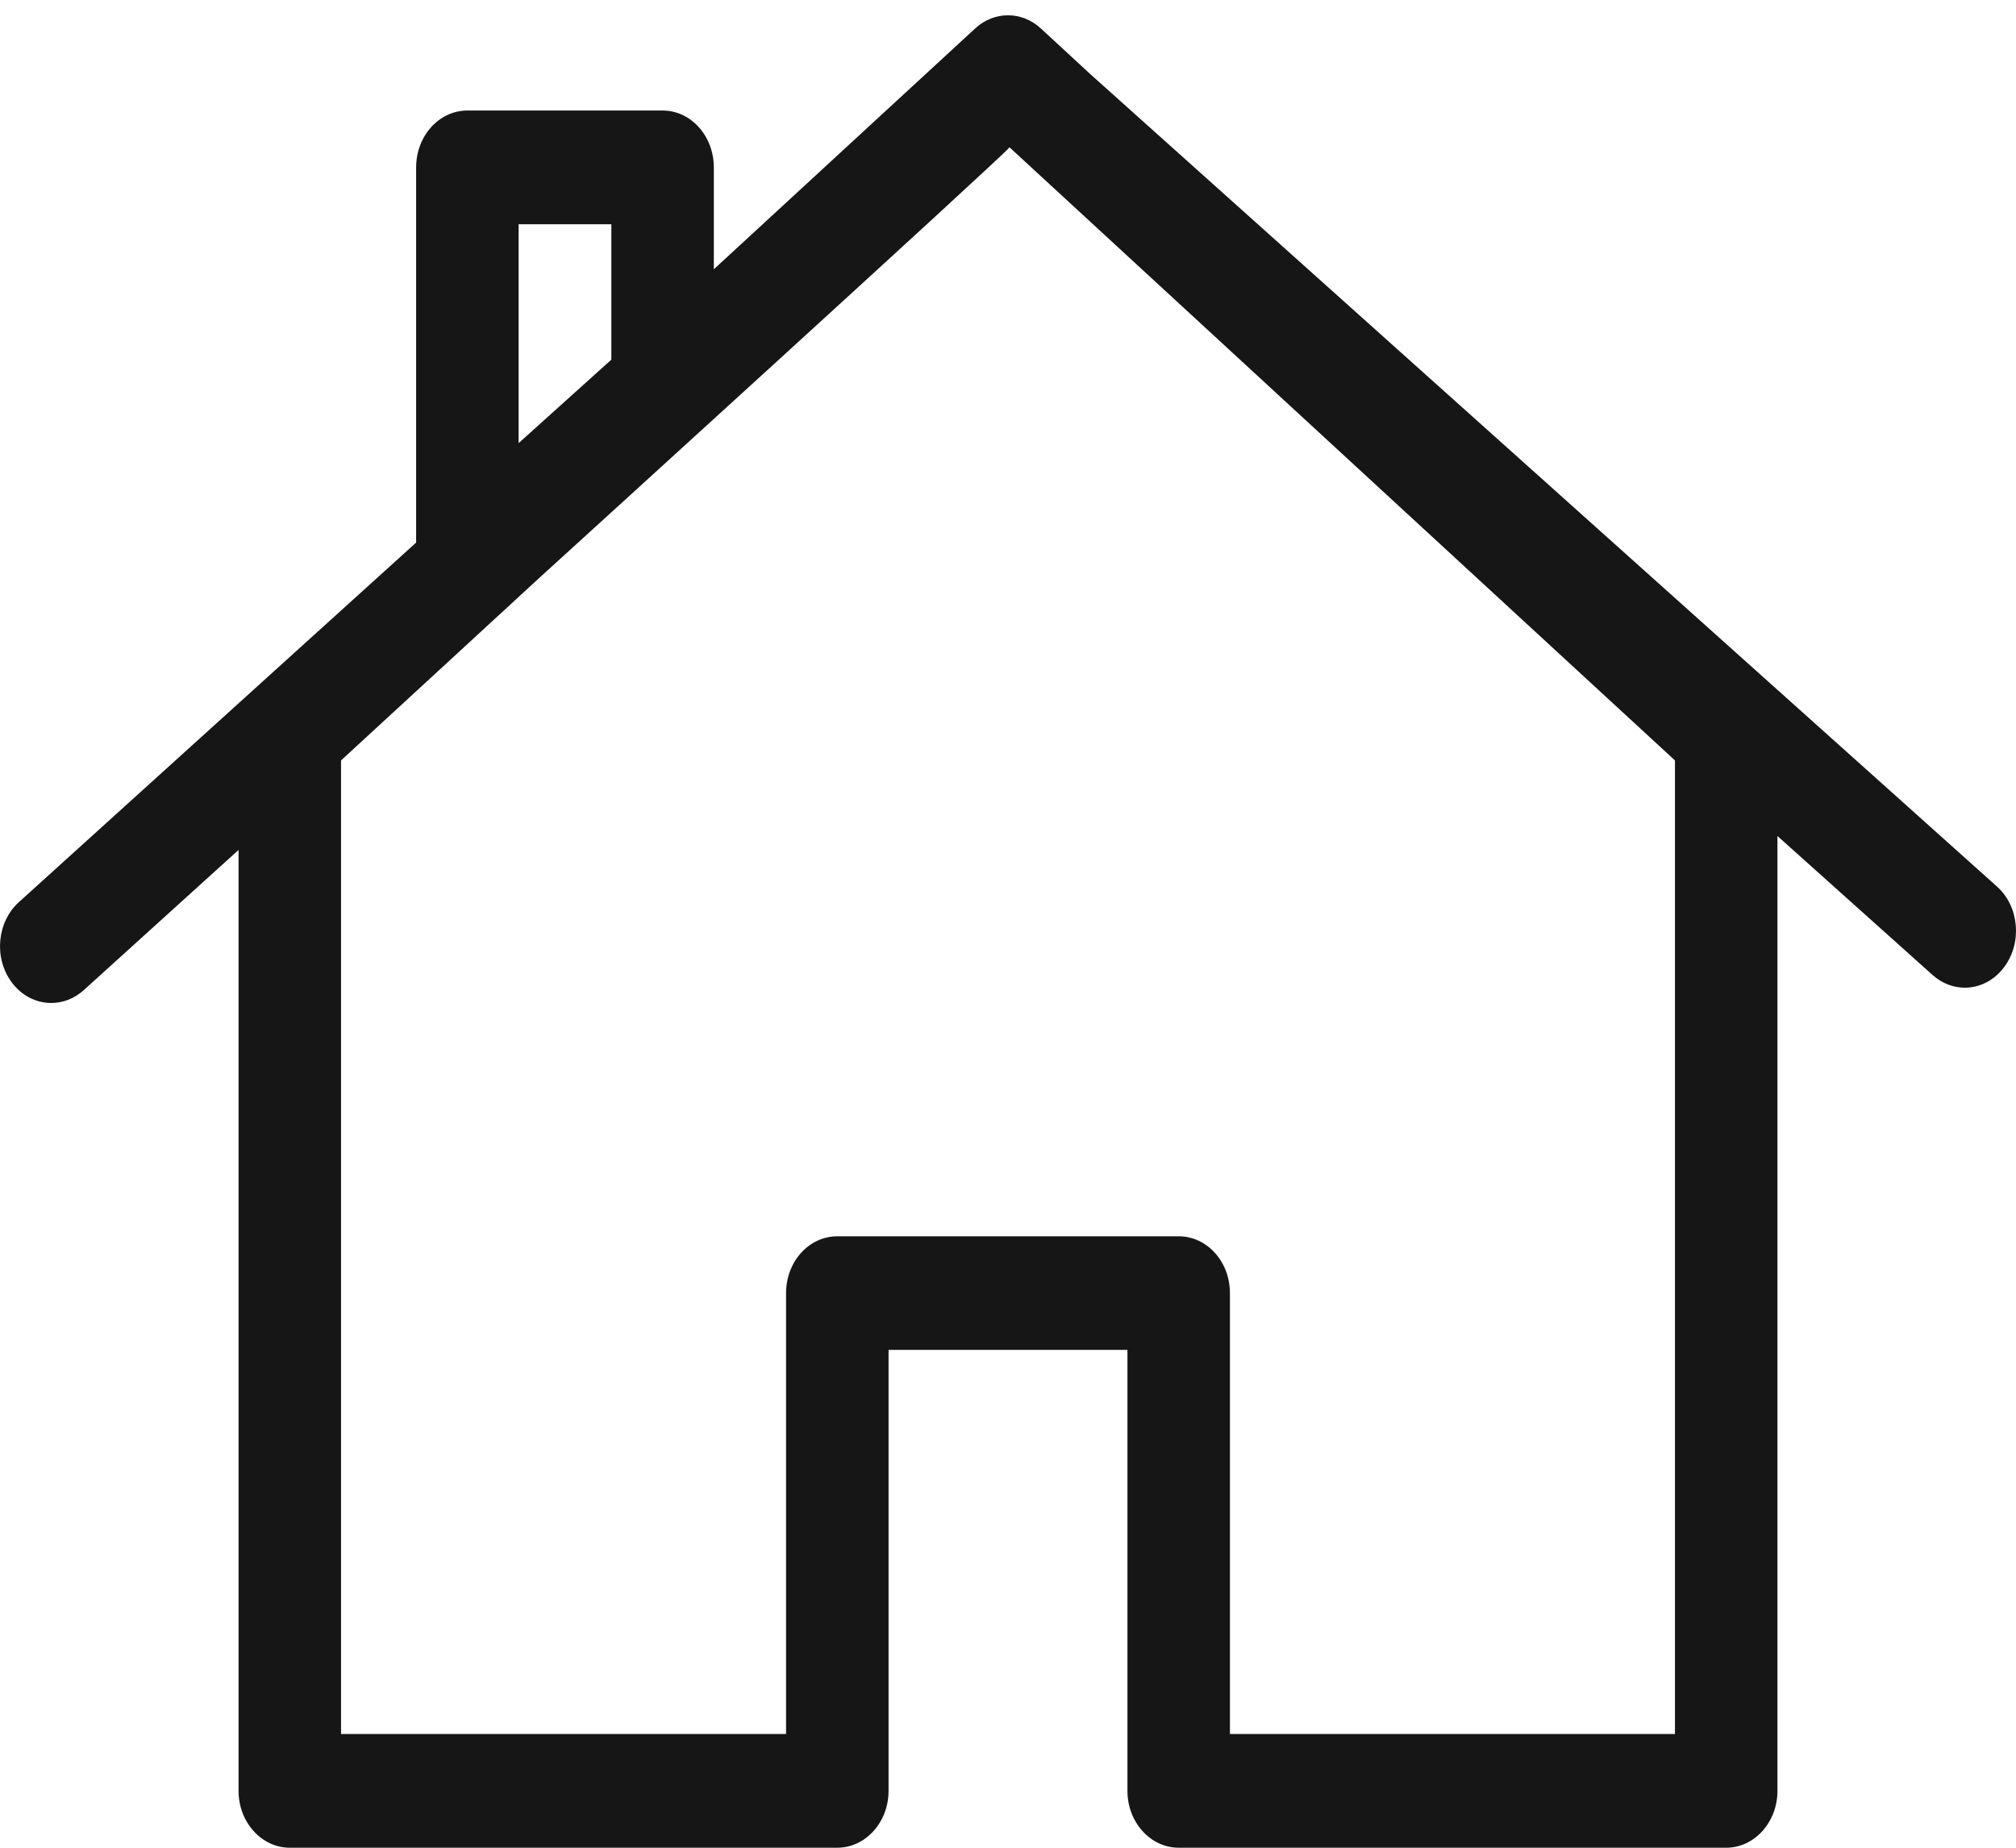
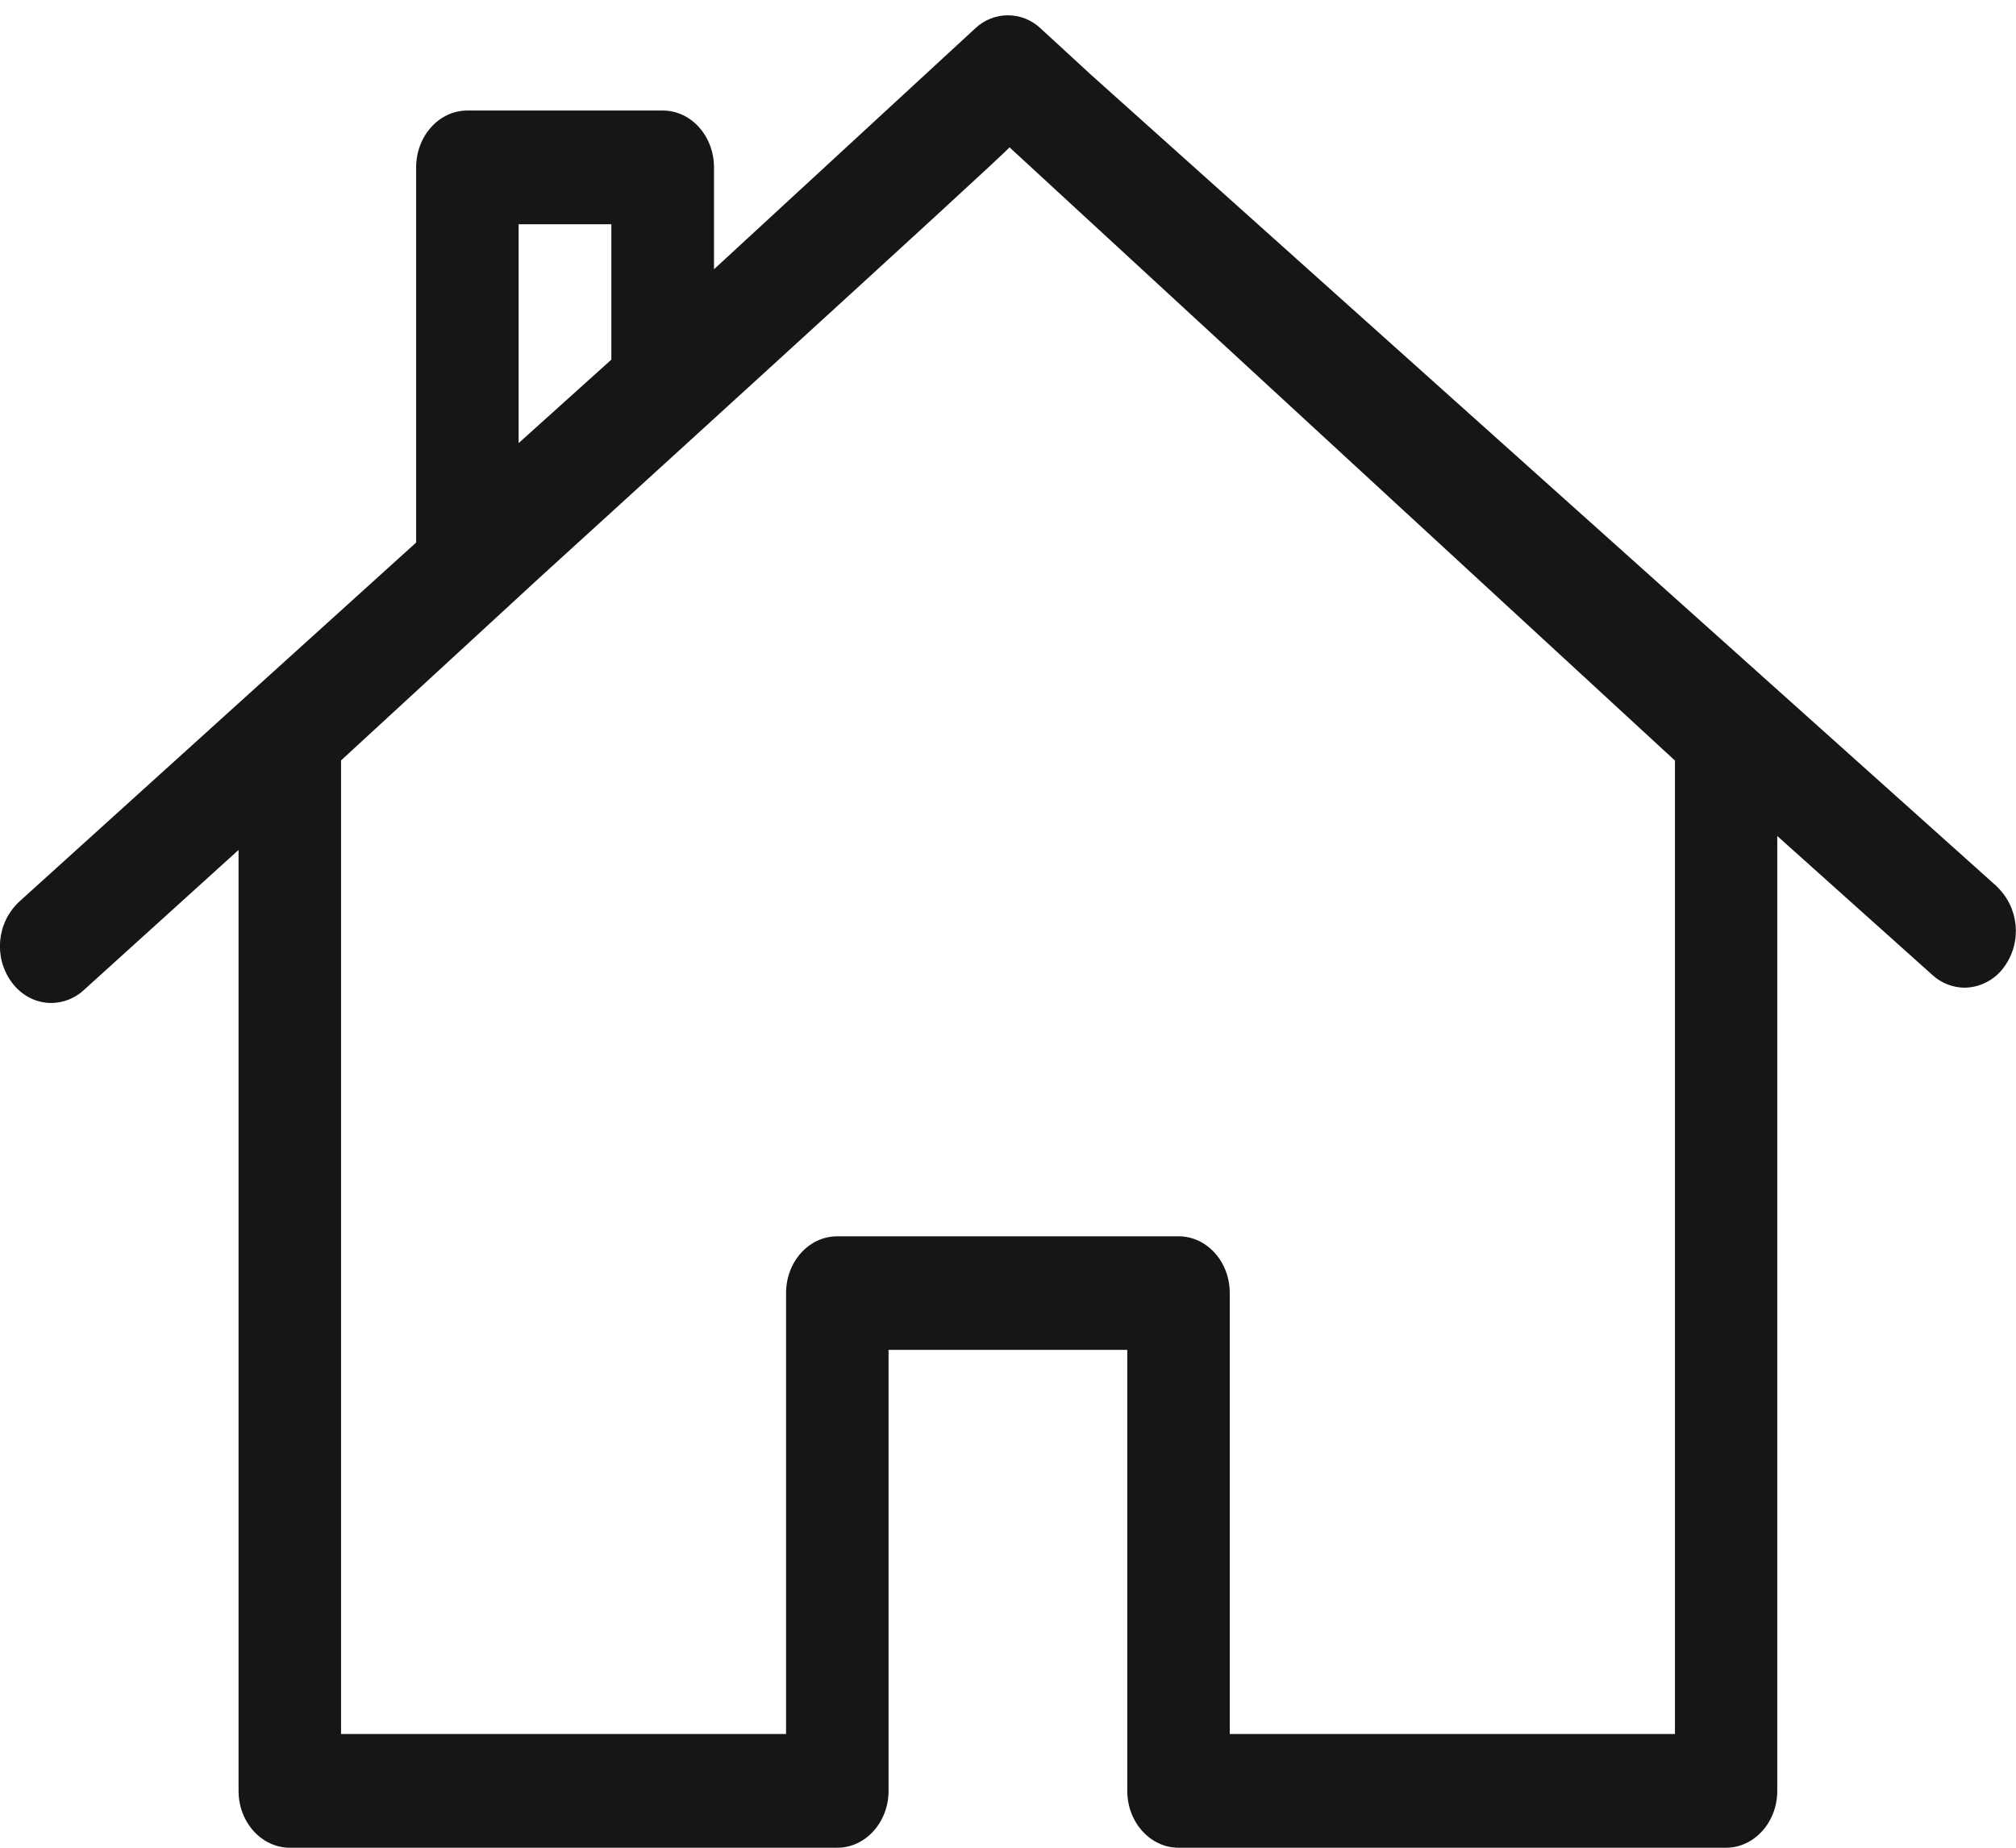
- <svg xmlns="http://www.w3.org/2000/svg" width="12" height="11" viewBox="0 0 12 11" fill="none">
-   <path d="M11.887 5.278L6.494 0.445L6.195 0.169C6.082 0.065 5.918 0.065 5.805 0.169L4.249 1.603V0.997C4.249 0.81 4.113 0.658 3.944 0.658H2.782C2.613 0.658 2.477 0.81 2.477 0.997V3.23L0.112 5.371C-0.018 5.489 -0.038 5.702 0.069 5.847C0.129 5.929 0.217 5.971 0.305 5.971C0.373 5.971 0.441 5.946 0.498 5.895L1.42 5.06V10.662C1.42 10.848 1.557 11 1.725 11H4.984C5.152 11 5.289 10.848 5.289 10.662V8.036H6.711V10.662C6.711 10.848 6.848 11 7.016 11H10.275C10.443 11 10.58 10.848 10.58 10.662V4.977L11.503 5.804C11.56 5.855 11.628 5.88 11.695 5.88C11.784 5.88 11.872 5.837 11.932 5.754C12.038 5.609 12.018 5.395 11.887 5.278ZM3.087 1.335H3.639V2.141L3.087 2.638V1.335ZM9.97 4.527V10.323H7.321V7.698C7.321 7.511 7.185 7.36 7.016 7.36H4.984C4.815 7.36 4.679 7.511 4.679 7.698V10.323H2.03V4.527L3.216 3.435C3.216 3.435 5.991 0.911 6.009 0.877L9.97 4.527Z" fill="#161616" />
+ <svg xmlns="http://www.w3.org/2000/svg" width="12" height="11" fill="none">
+   <path d="M11.887 5.278L6.494.445l-.3-.276a.282.282 0 00-.389 0L4.25 1.603V.997c0-.187-.136-.339-.305-.339H2.782c-.169 0-.305.152-.305.339V3.23L.112 5.37a.364.364 0 00-.043.477c.06.082.148.124.236.124a.287.287 0 00.193-.076l.922-.835v5.602c0 .186.137.338.305.338h3.259c.168 0 .305-.152.305-.338V8.036H6.71v2.626c0 .186.137.338.305.338h3.259c.168 0 .305-.152.305-.338V4.977l.923.827a.287.287 0 00.192.076.294.294 0 00.237-.126.364.364 0 00-.045-.476zm-8.8-3.943h.552v.806l-.552.497V1.335zM9.97 4.527v5.796H7.32V7.698c0-.187-.136-.338-.305-.338H4.984c-.169 0-.305.151-.305.338v2.625H2.03V4.527l1.186-1.092S5.99.91 6.009.877l3.96 3.65z" fill="#161616" />
</svg>
